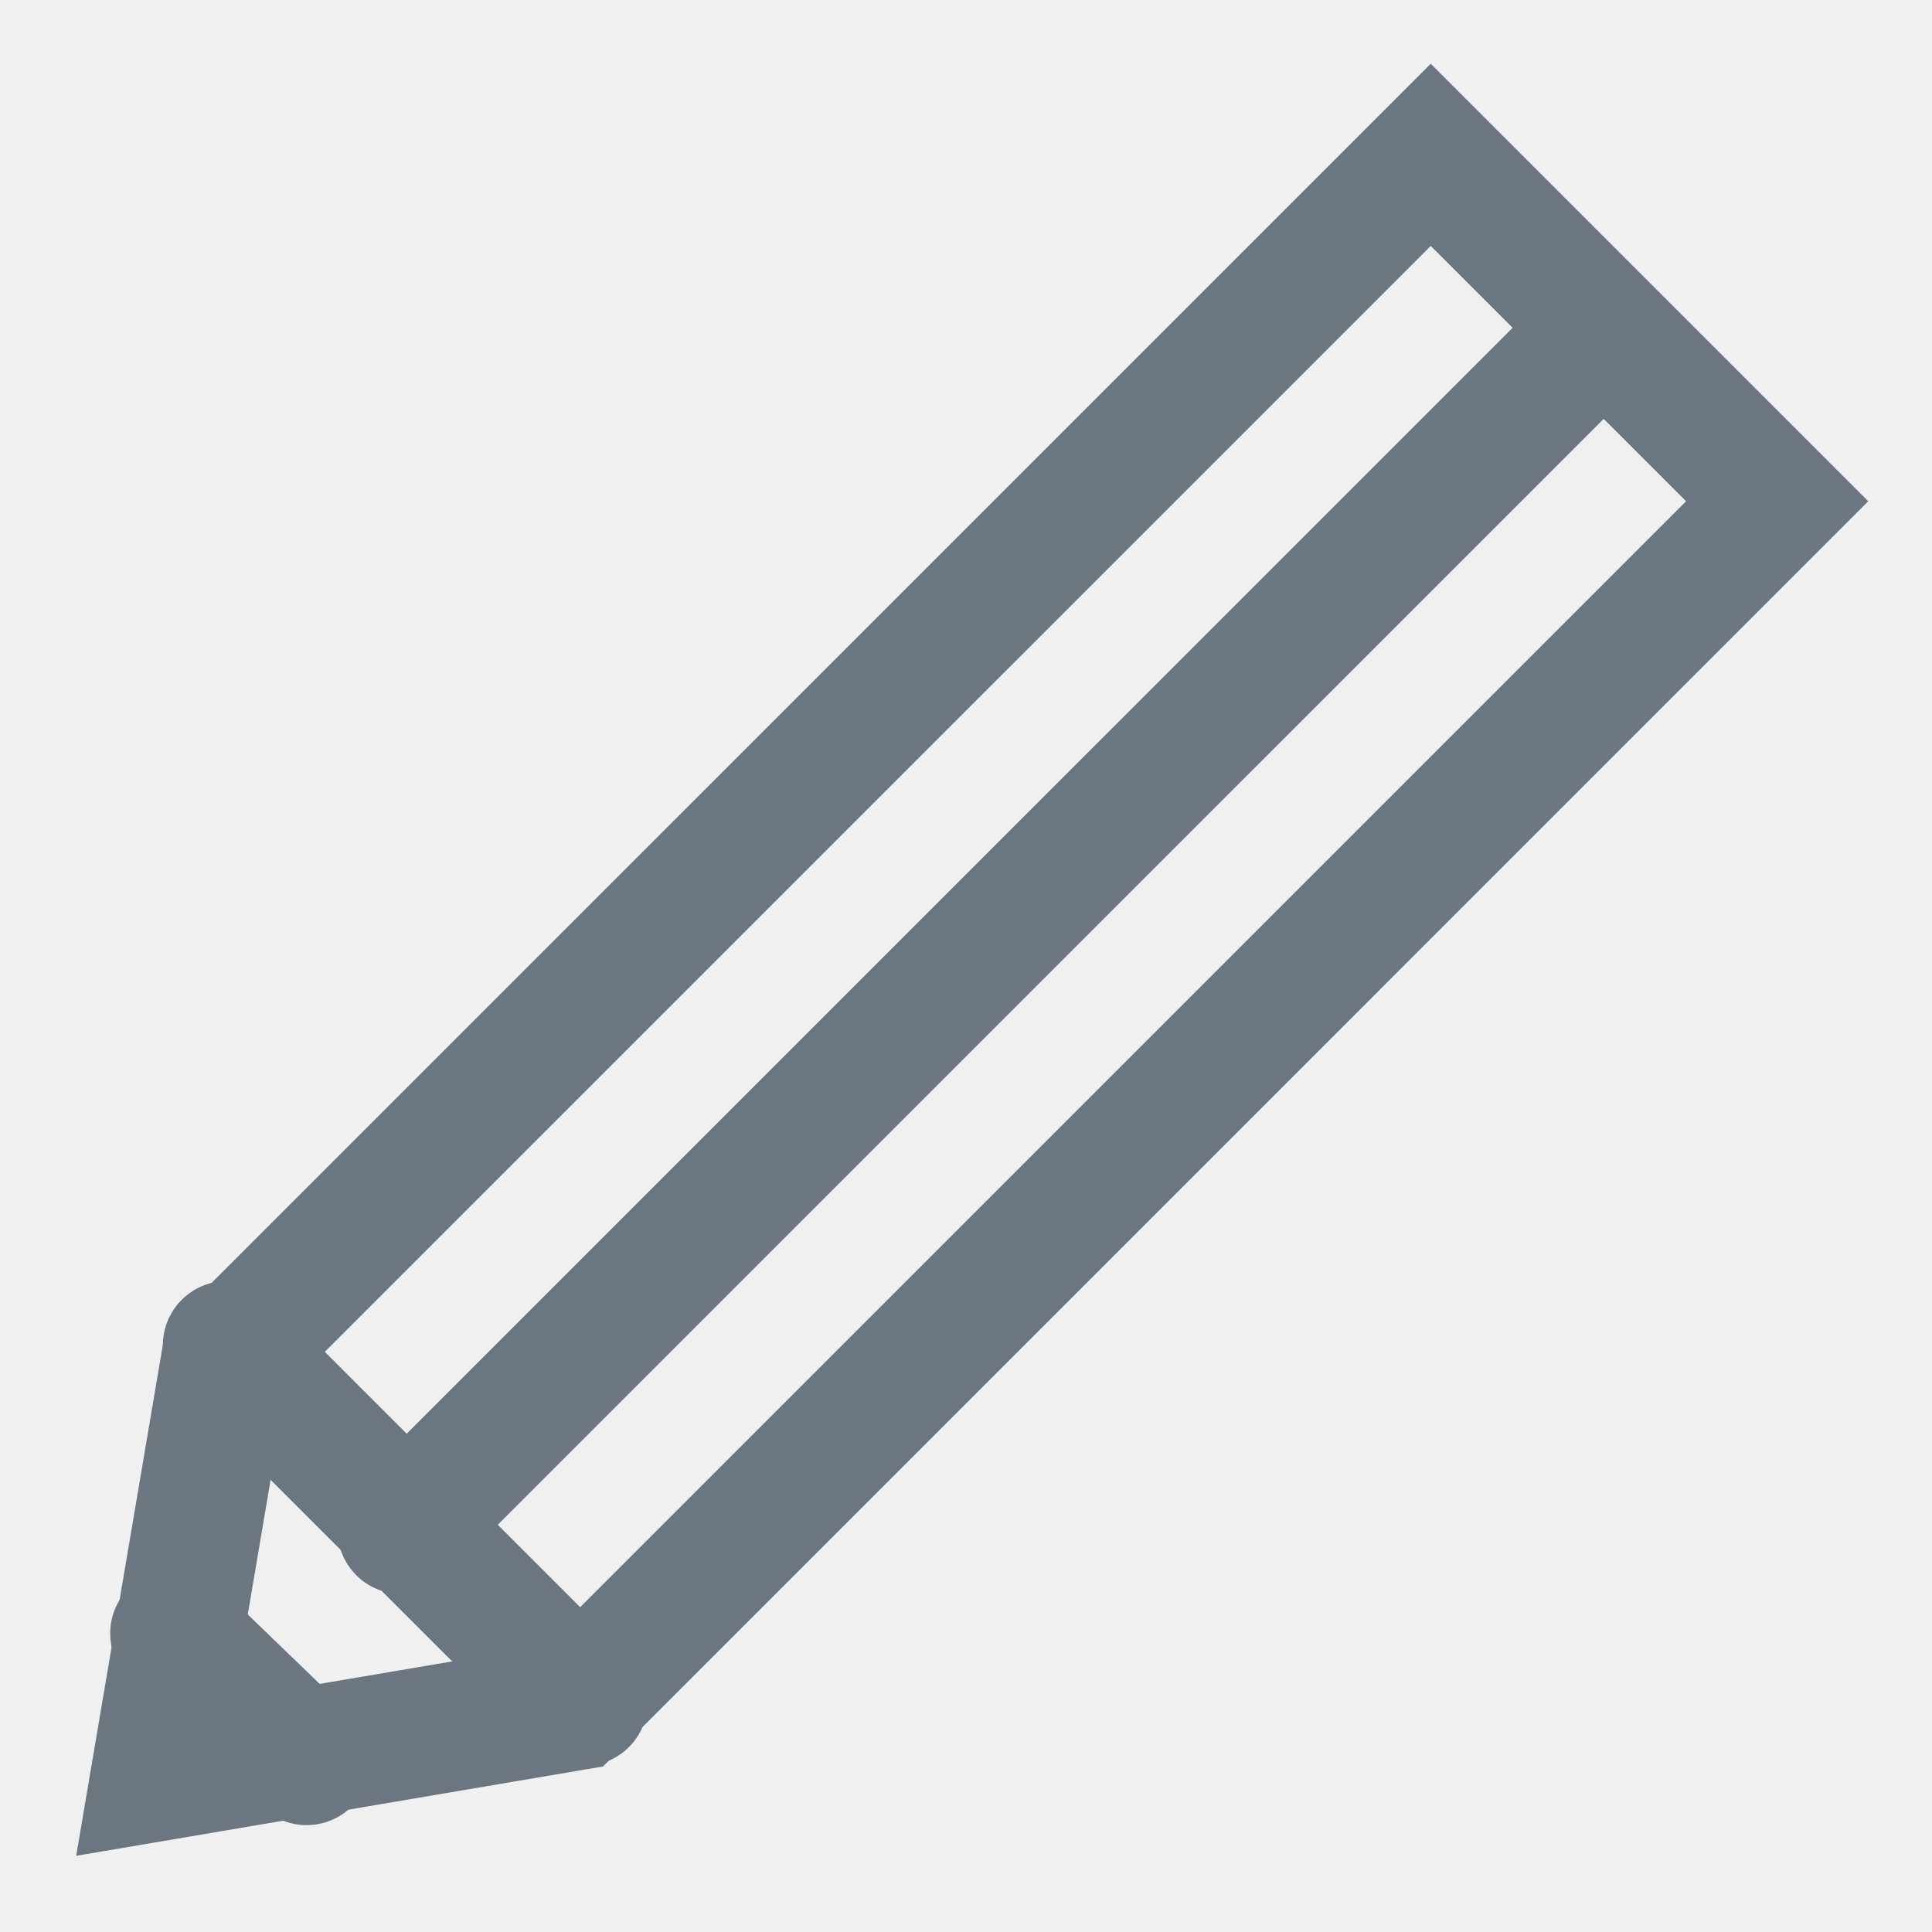
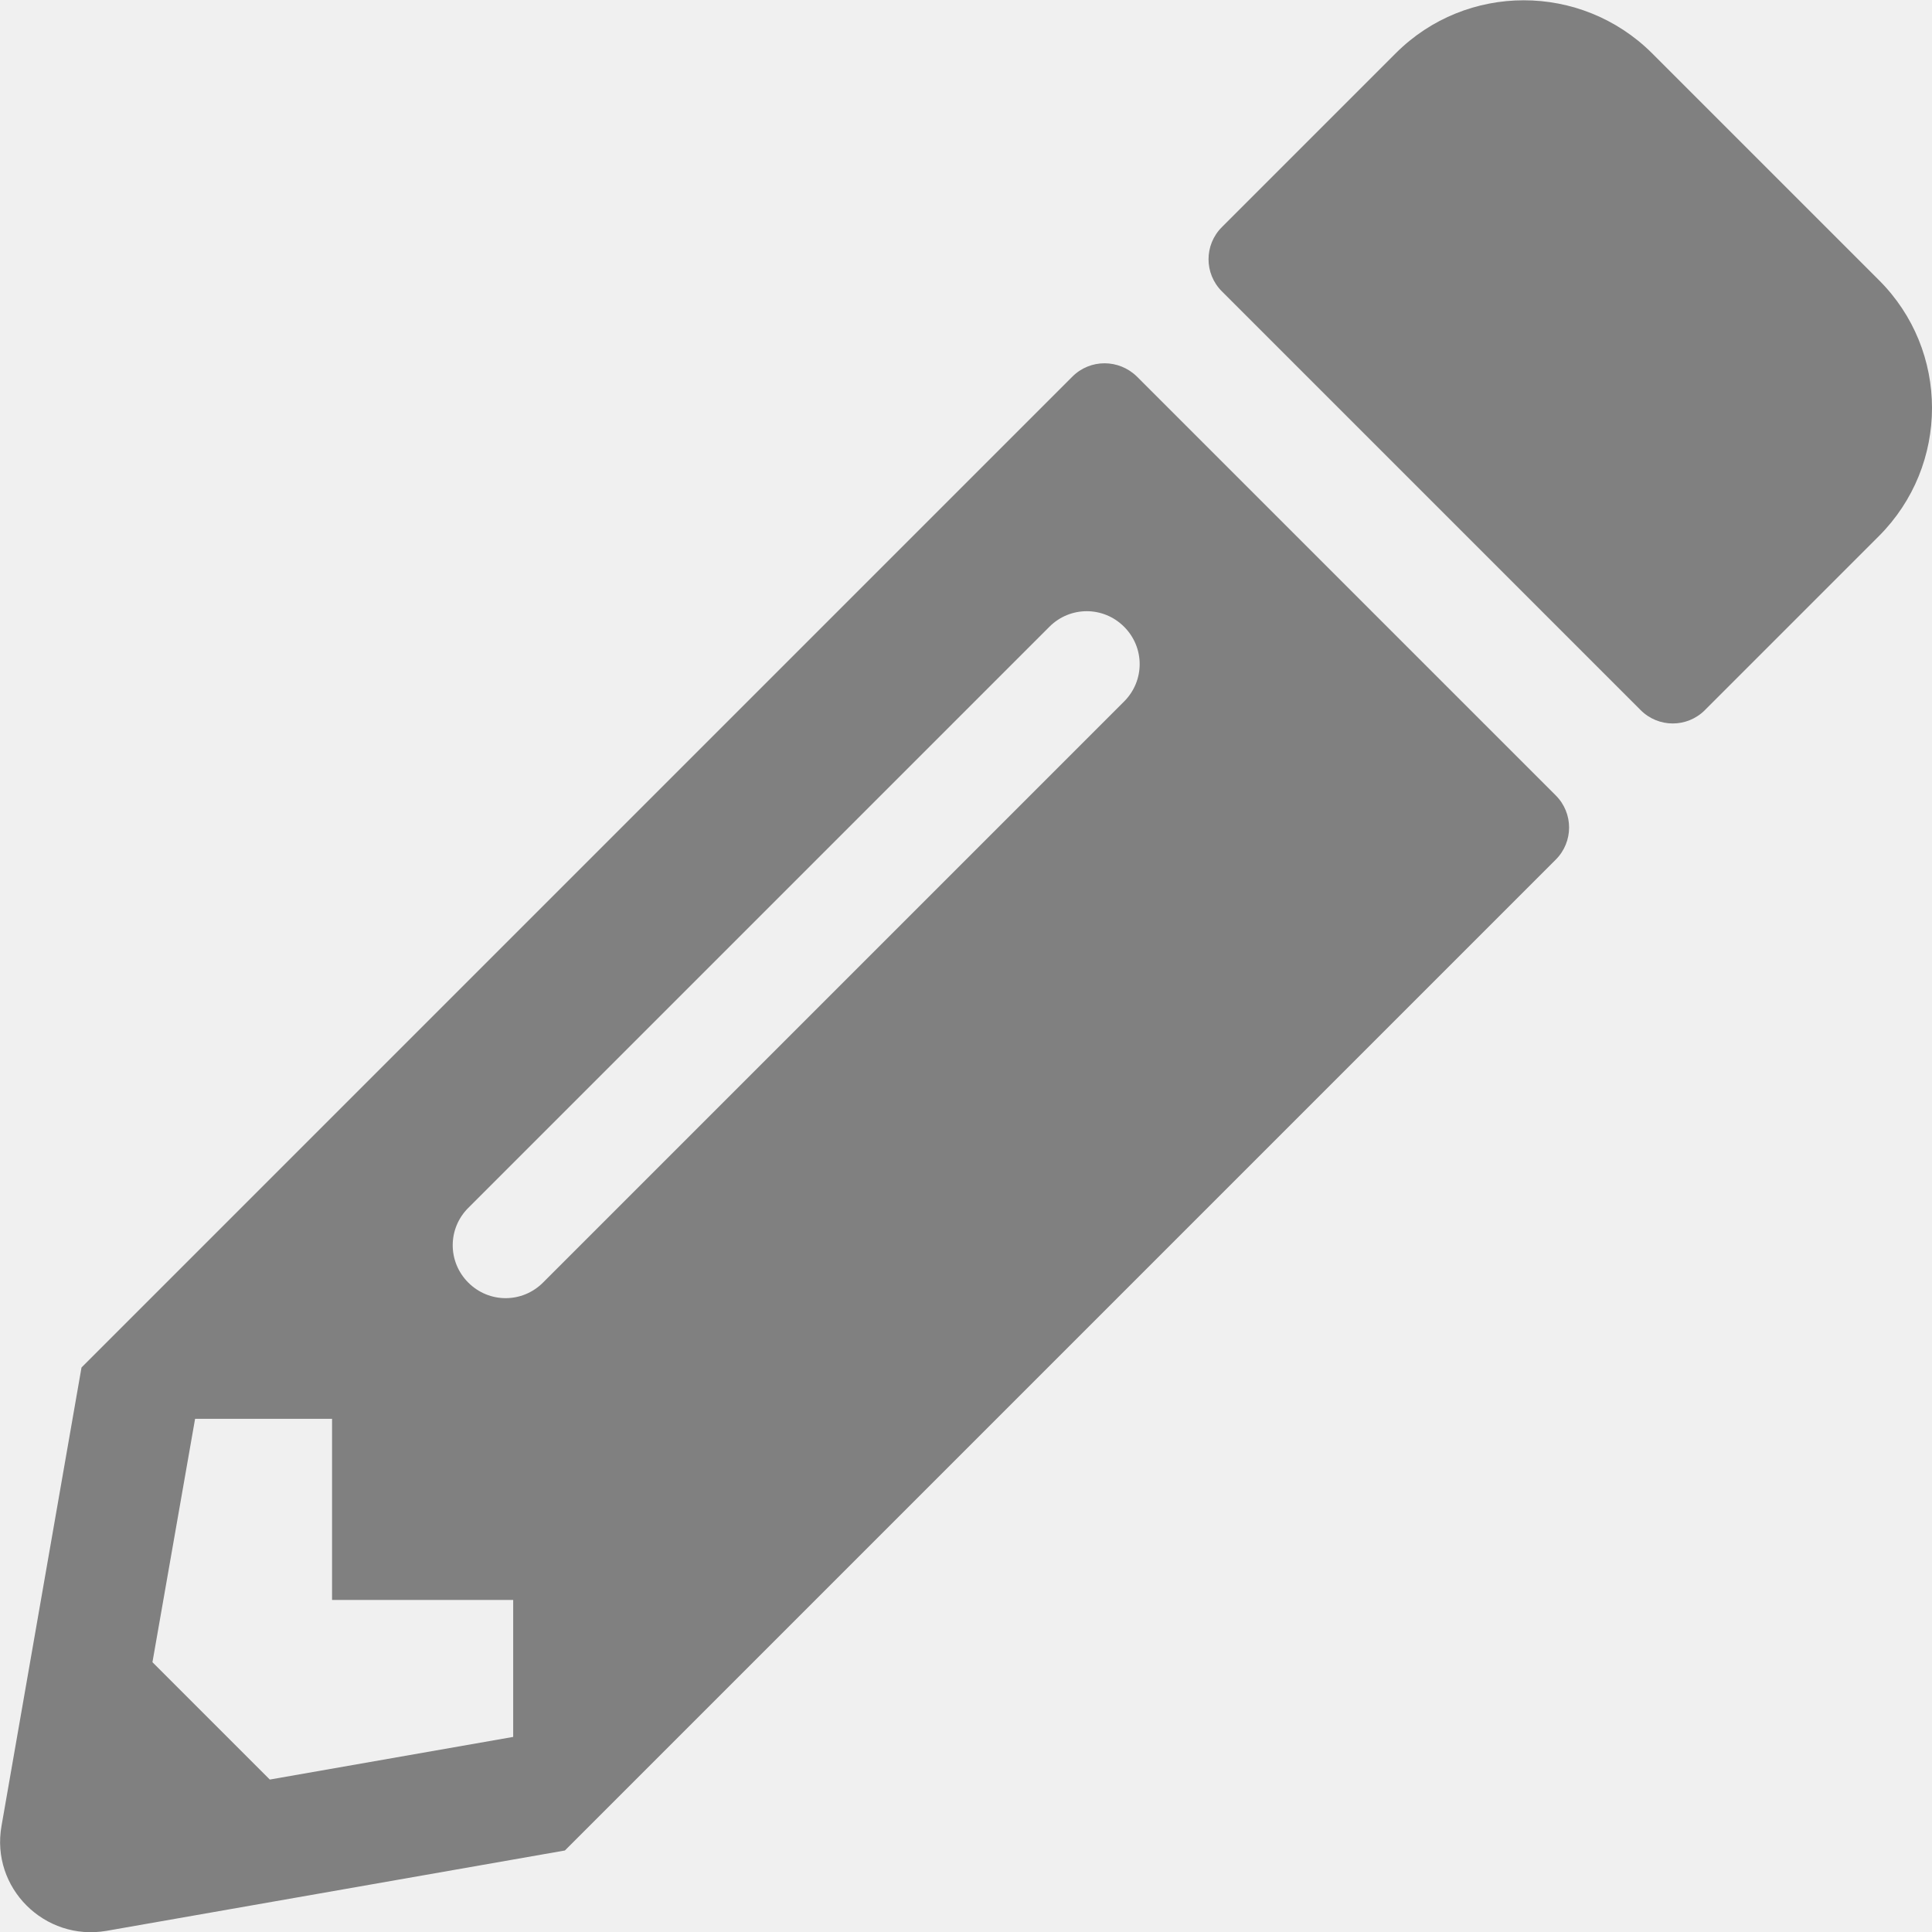
- <svg xmlns="http://www.w3.org/2000/svg" id="svg2157" height="600" width="600" version="1.0">
-   <defs id="defs12" />
-   <g id="layer1" style="fill:#ffffff">
-     <g id="g3765" stroke="#a2a9b1" fill="none" style="fill:none;stroke:#6c7681;stroke-opacity:1;stroke-linecap:round;paint-order:normal;stroke-linejoin:miter;stroke-width:40;stroke-miterlimit:5;stroke-dasharray:none">
-       <path id="rect2990" d="m70.064 422.35 374.27-374.26 107.58 107.58-374.26 374.27-129.56 21.97z" stroke-width="30" style="fill:none;stroke:#6c7681;stroke-opacity:1;stroke-linecap:round;paint-order:normal;stroke-linejoin:miter;stroke-width:40;stroke-miterlimit:5;stroke-dasharray:none" />
-       <path id="path3771" d="m70.569 417.81 110.61 110.61" stroke-width="25" style="fill:none;stroke:#6c7681;stroke-opacity:1;stroke-linecap:round;paint-order:normal;stroke-linejoin:miter;stroke-width:40;stroke-miterlimit:5;stroke-dasharray:none" />
-       <path id="path3777" d="m491.47 108.37-366.69 366.68" stroke-width="25" style="fill:none;stroke:#6c7681;stroke-opacity:1;stroke-linecap:round;paint-order:normal;stroke-linejoin:miter;stroke-width:40;stroke-miterlimit:5;stroke-dasharray:none" />
-       <path id="path3763" d="m54.222 507.26 40.975 39.546" stroke-width="25" style="fill:none;stroke:#6c7681;stroke-opacity:1;stroke-linecap:round;paint-order:normal;stroke-linejoin:miter;stroke-width:40;stroke-miterlimit:5;stroke-dasharray:none" />
-     </g>
-   </g>
+ <svg xmlns="http://www.w3.org/2000/svg" version="1.1" id="Layer_1" focusable="false" x="0px" y="0px" viewBox="0 0 512 512" style="enable-background:new 0 0 512 512;" xml:space="preserve">
+   <style type="text/css">
+ 	.st0{fill:#808080;}
+ </style>
+   <path class="st0" d="M497.9,142.1l-46.1,46.1c-4.7,4.7-12.3,4.7-17,0l-111-111c-4.7-4.7-4.7-12.3,0-17l46.1-46.1  c18.7-18.7,49.1-18.7,67.9,0l60.1,60.1C516.7,92.9,516.7,123.3,497.9,142.1z M284.2,99.8L21.6,362.4L0.4,483.9  c-2.9,16.4,11.4,30.6,27.8,27.8l121.5-21.3l262.6-262.6c4.7-4.7,4.7-12.3,0-17l-111-111C296.5,95.1,288.9,95.1,284.2,99.8  L284.2,99.8z M124.1,339.9c-5.5-5.5-5.5-14.3,0-19.8l154-154c5.5-5.5,14.3-5.5,19.8,0s5.5,14.3,0,19.8l-154,154  C138.4,345.4,129.6,345.4,124.1,339.9L124.1,339.9z M88,424h48v36.3l-64.5,11.3l-31.1-31.1L51.7,376H88V424z" />
</svg>
